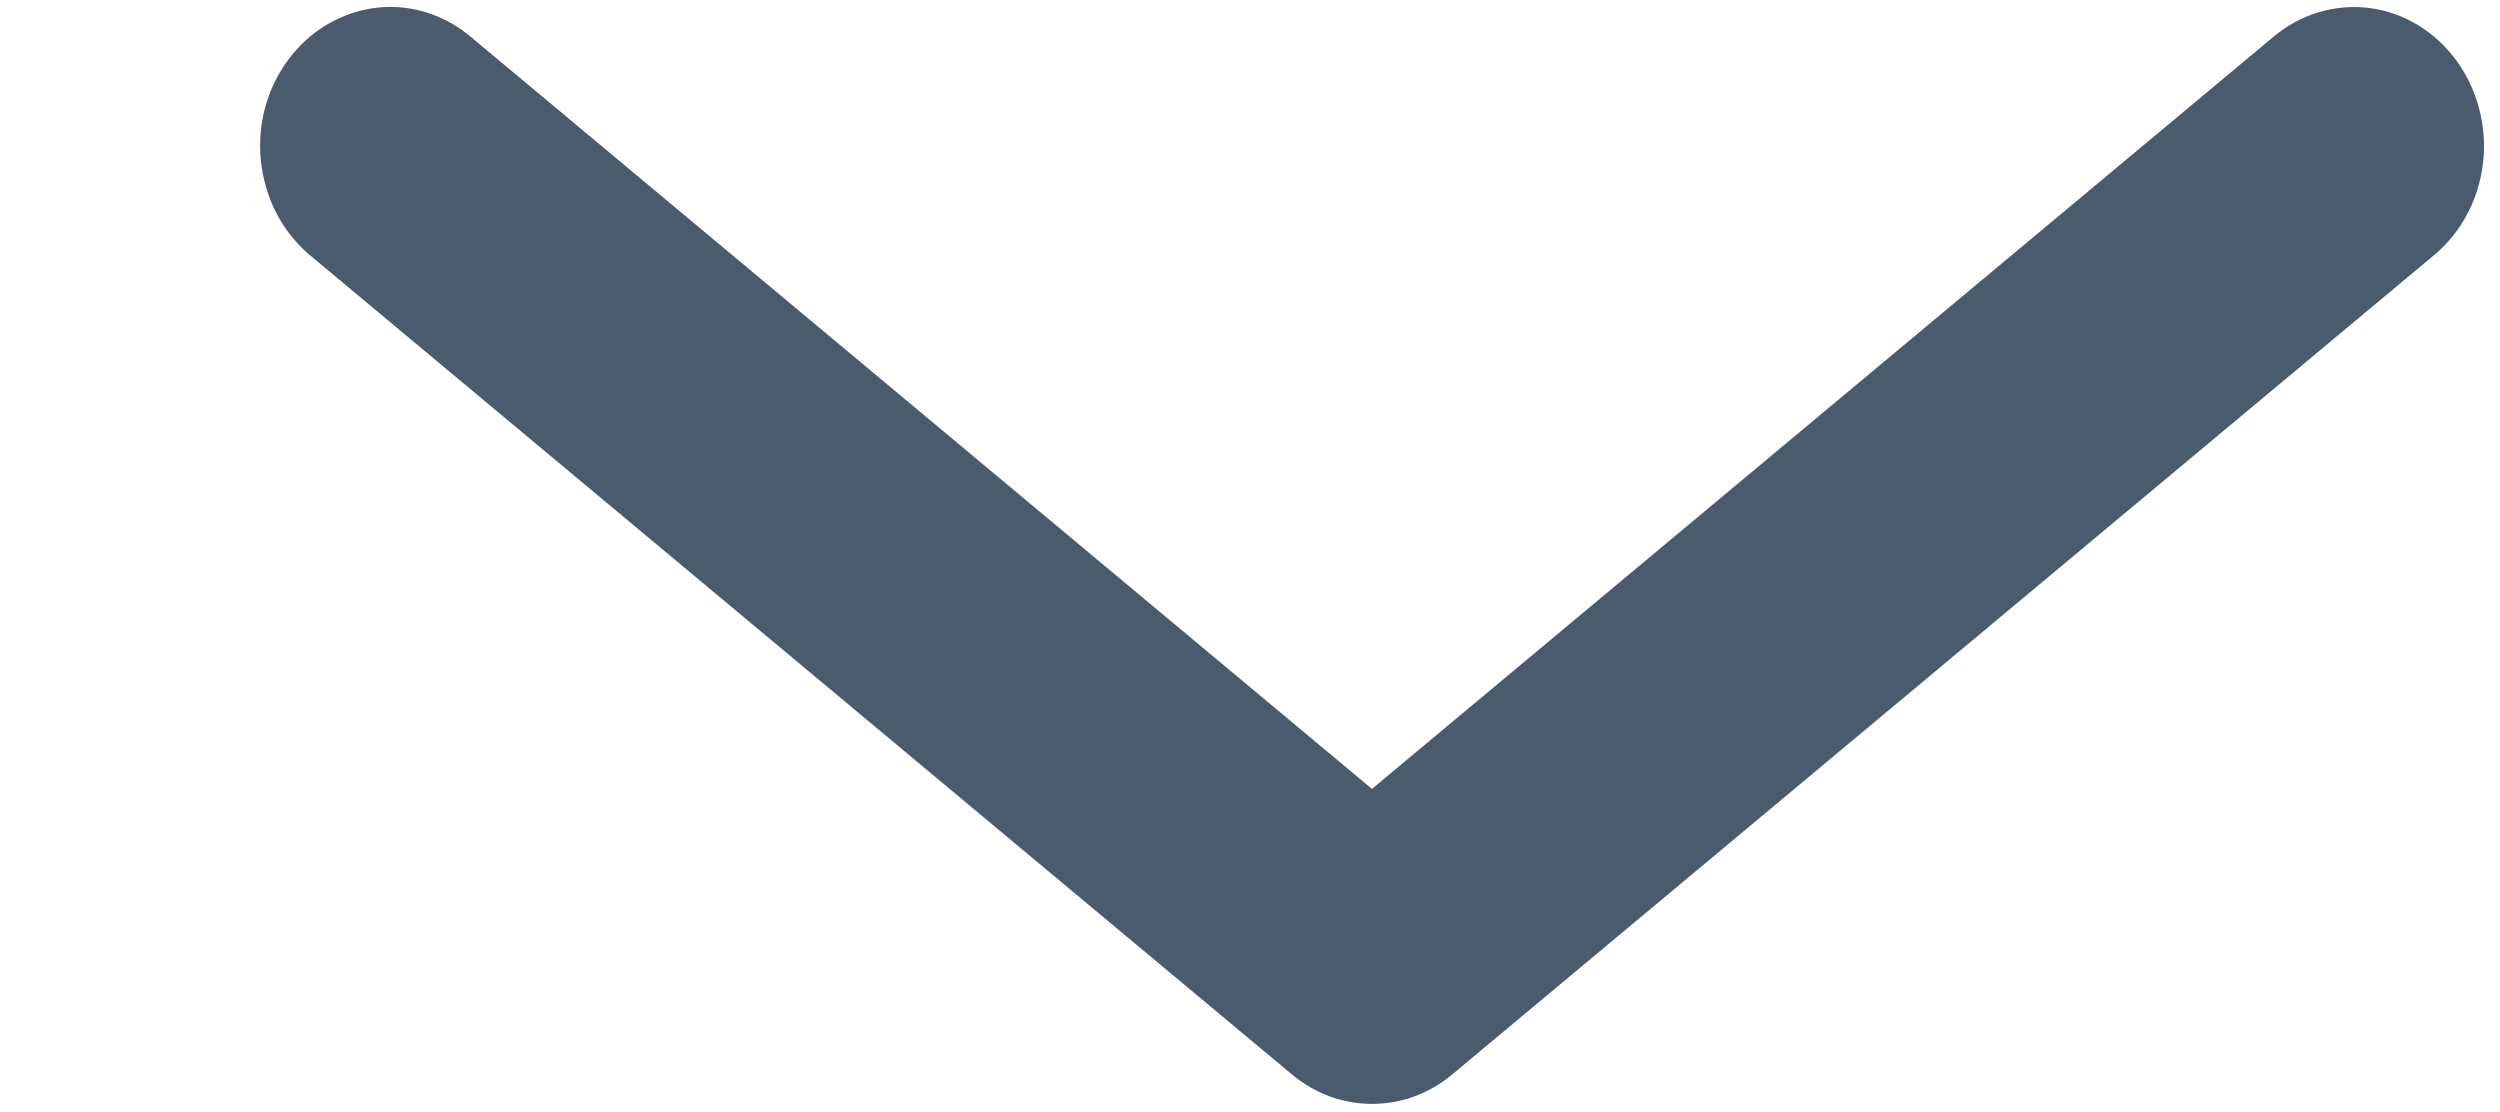
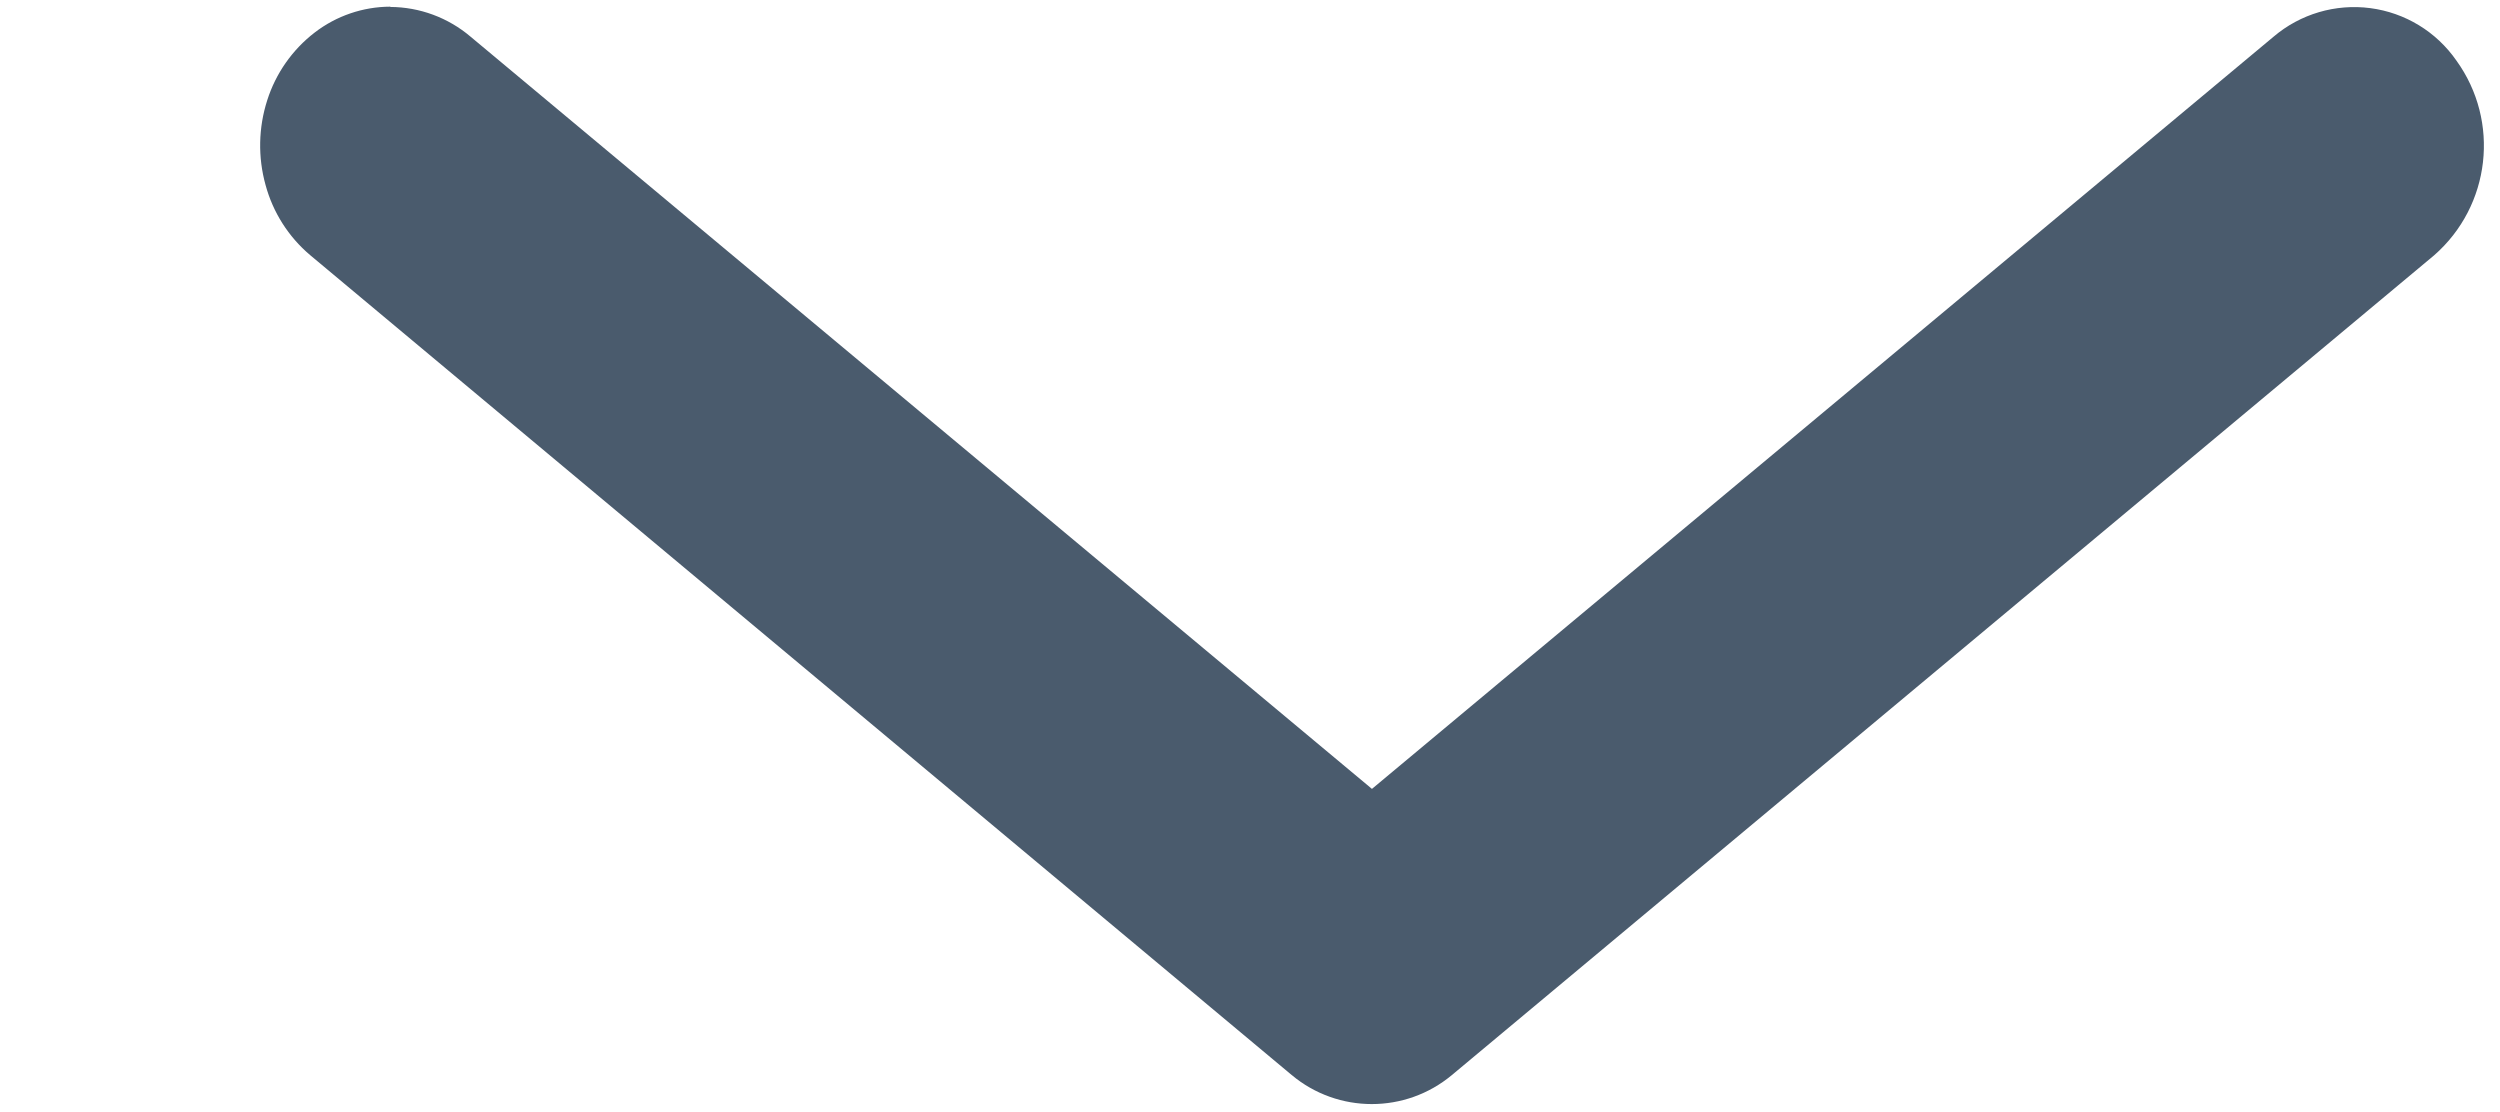
- <svg xmlns="http://www.w3.org/2000/svg" width="9" height="4" viewBox="0 0 9 4" fill="none">
-   <path d="M1.405 0.025C1.51 0.025 1.612 0.063 1.694 0.132L4.939 2.84L8.185 0.132C8.283 0.05 8.407 0.013 8.531 0.029C8.654 0.045 8.766 0.113 8.843 0.218C8.919 0.322 8.954 0.455 8.939 0.586C8.924 0.718 8.86 0.838 8.762 0.919L5.228 3.868C5.146 3.937 5.044 3.974 4.939 3.974C4.835 3.974 4.733 3.937 4.651 3.868L1.116 0.919C1.04 0.855 0.983 0.767 0.956 0.667C0.928 0.567 0.93 0.461 0.962 0.362C0.994 0.264 1.054 0.179 1.133 0.118C1.213 0.058 1.308 0.025 1.405 0.025L1.405 0.025Z" fill="#4A5B6D" />
+ <svg xmlns="http://www.w3.org/2000/svg" width="9" height="4" fill="none">
+   <path d="M1.405.025a.45.45 0 0 1 .289.107L4.939 2.84 8.185.132a.448.448 0 0 1 .658.086.524.524 0 0 1-.08.701L5.227 3.87a.45.45 0 0 1-.577 0L1.116.918a.502.502 0 0 1-.16-.252.532.532 0 0 1 .006-.305.498.498 0 0 1 .171-.244.449.449 0 0 1 .272-.093z" fill="#4A5B6D" />
</svg>
